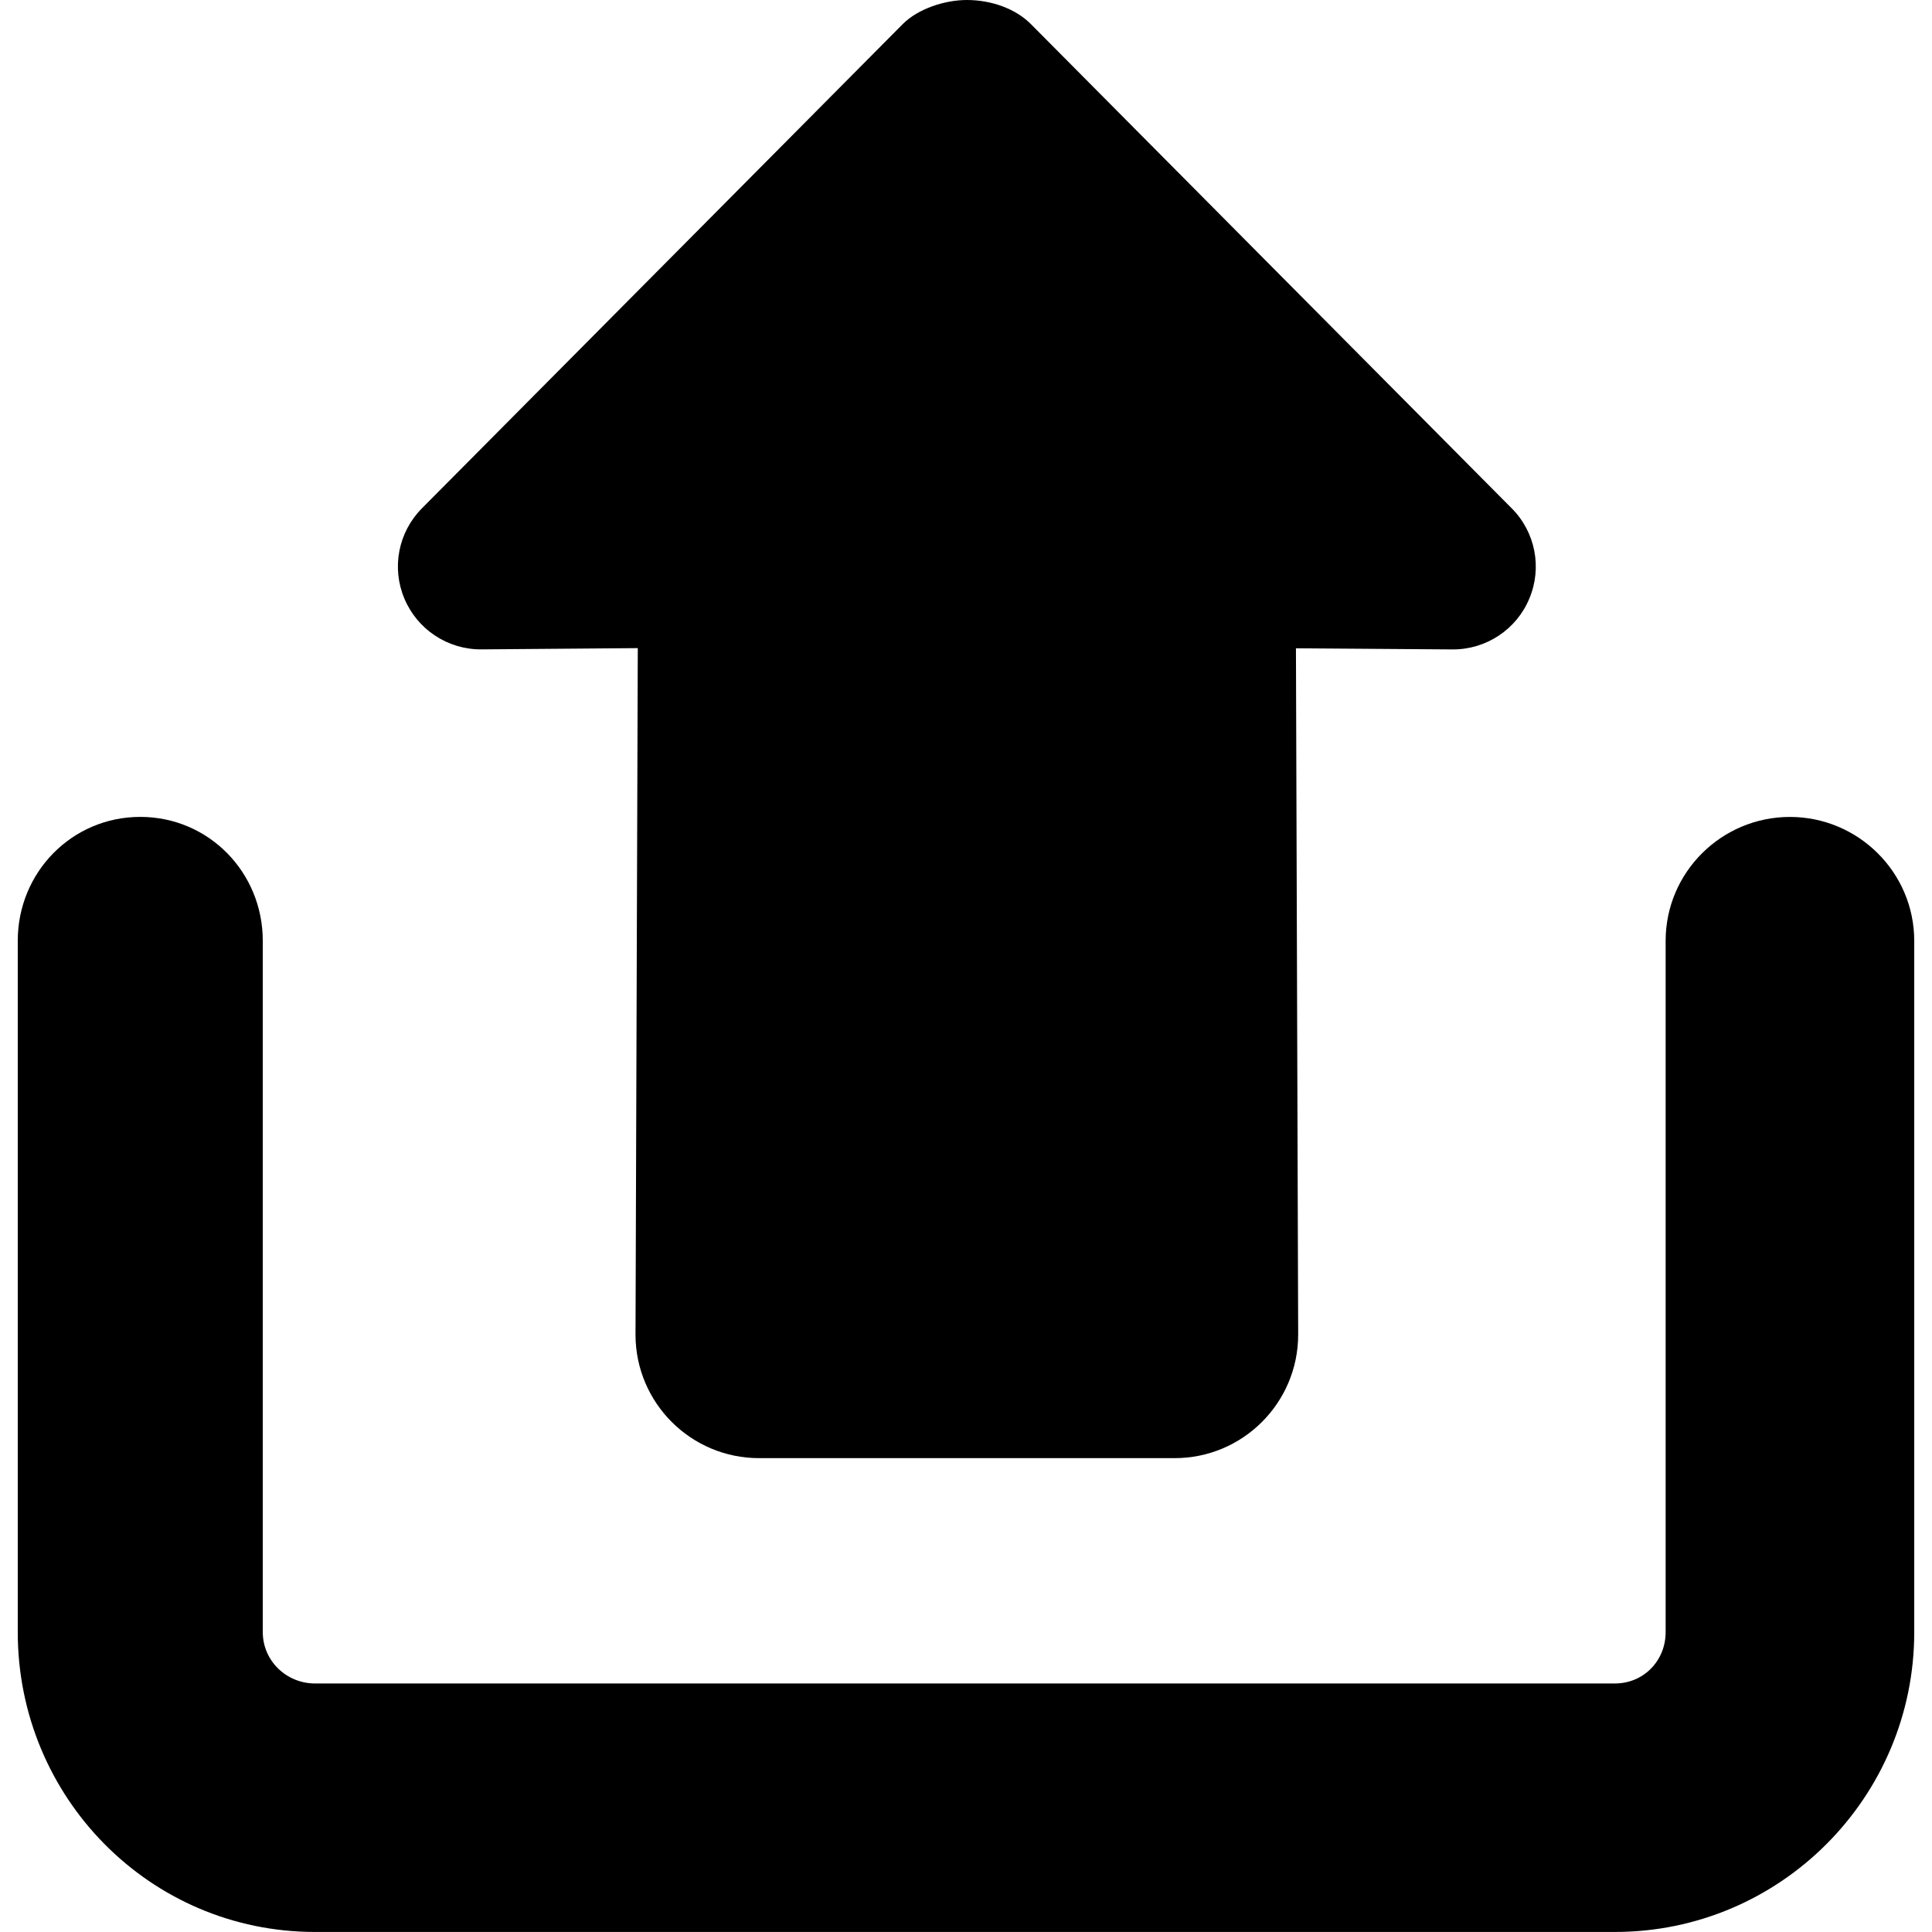
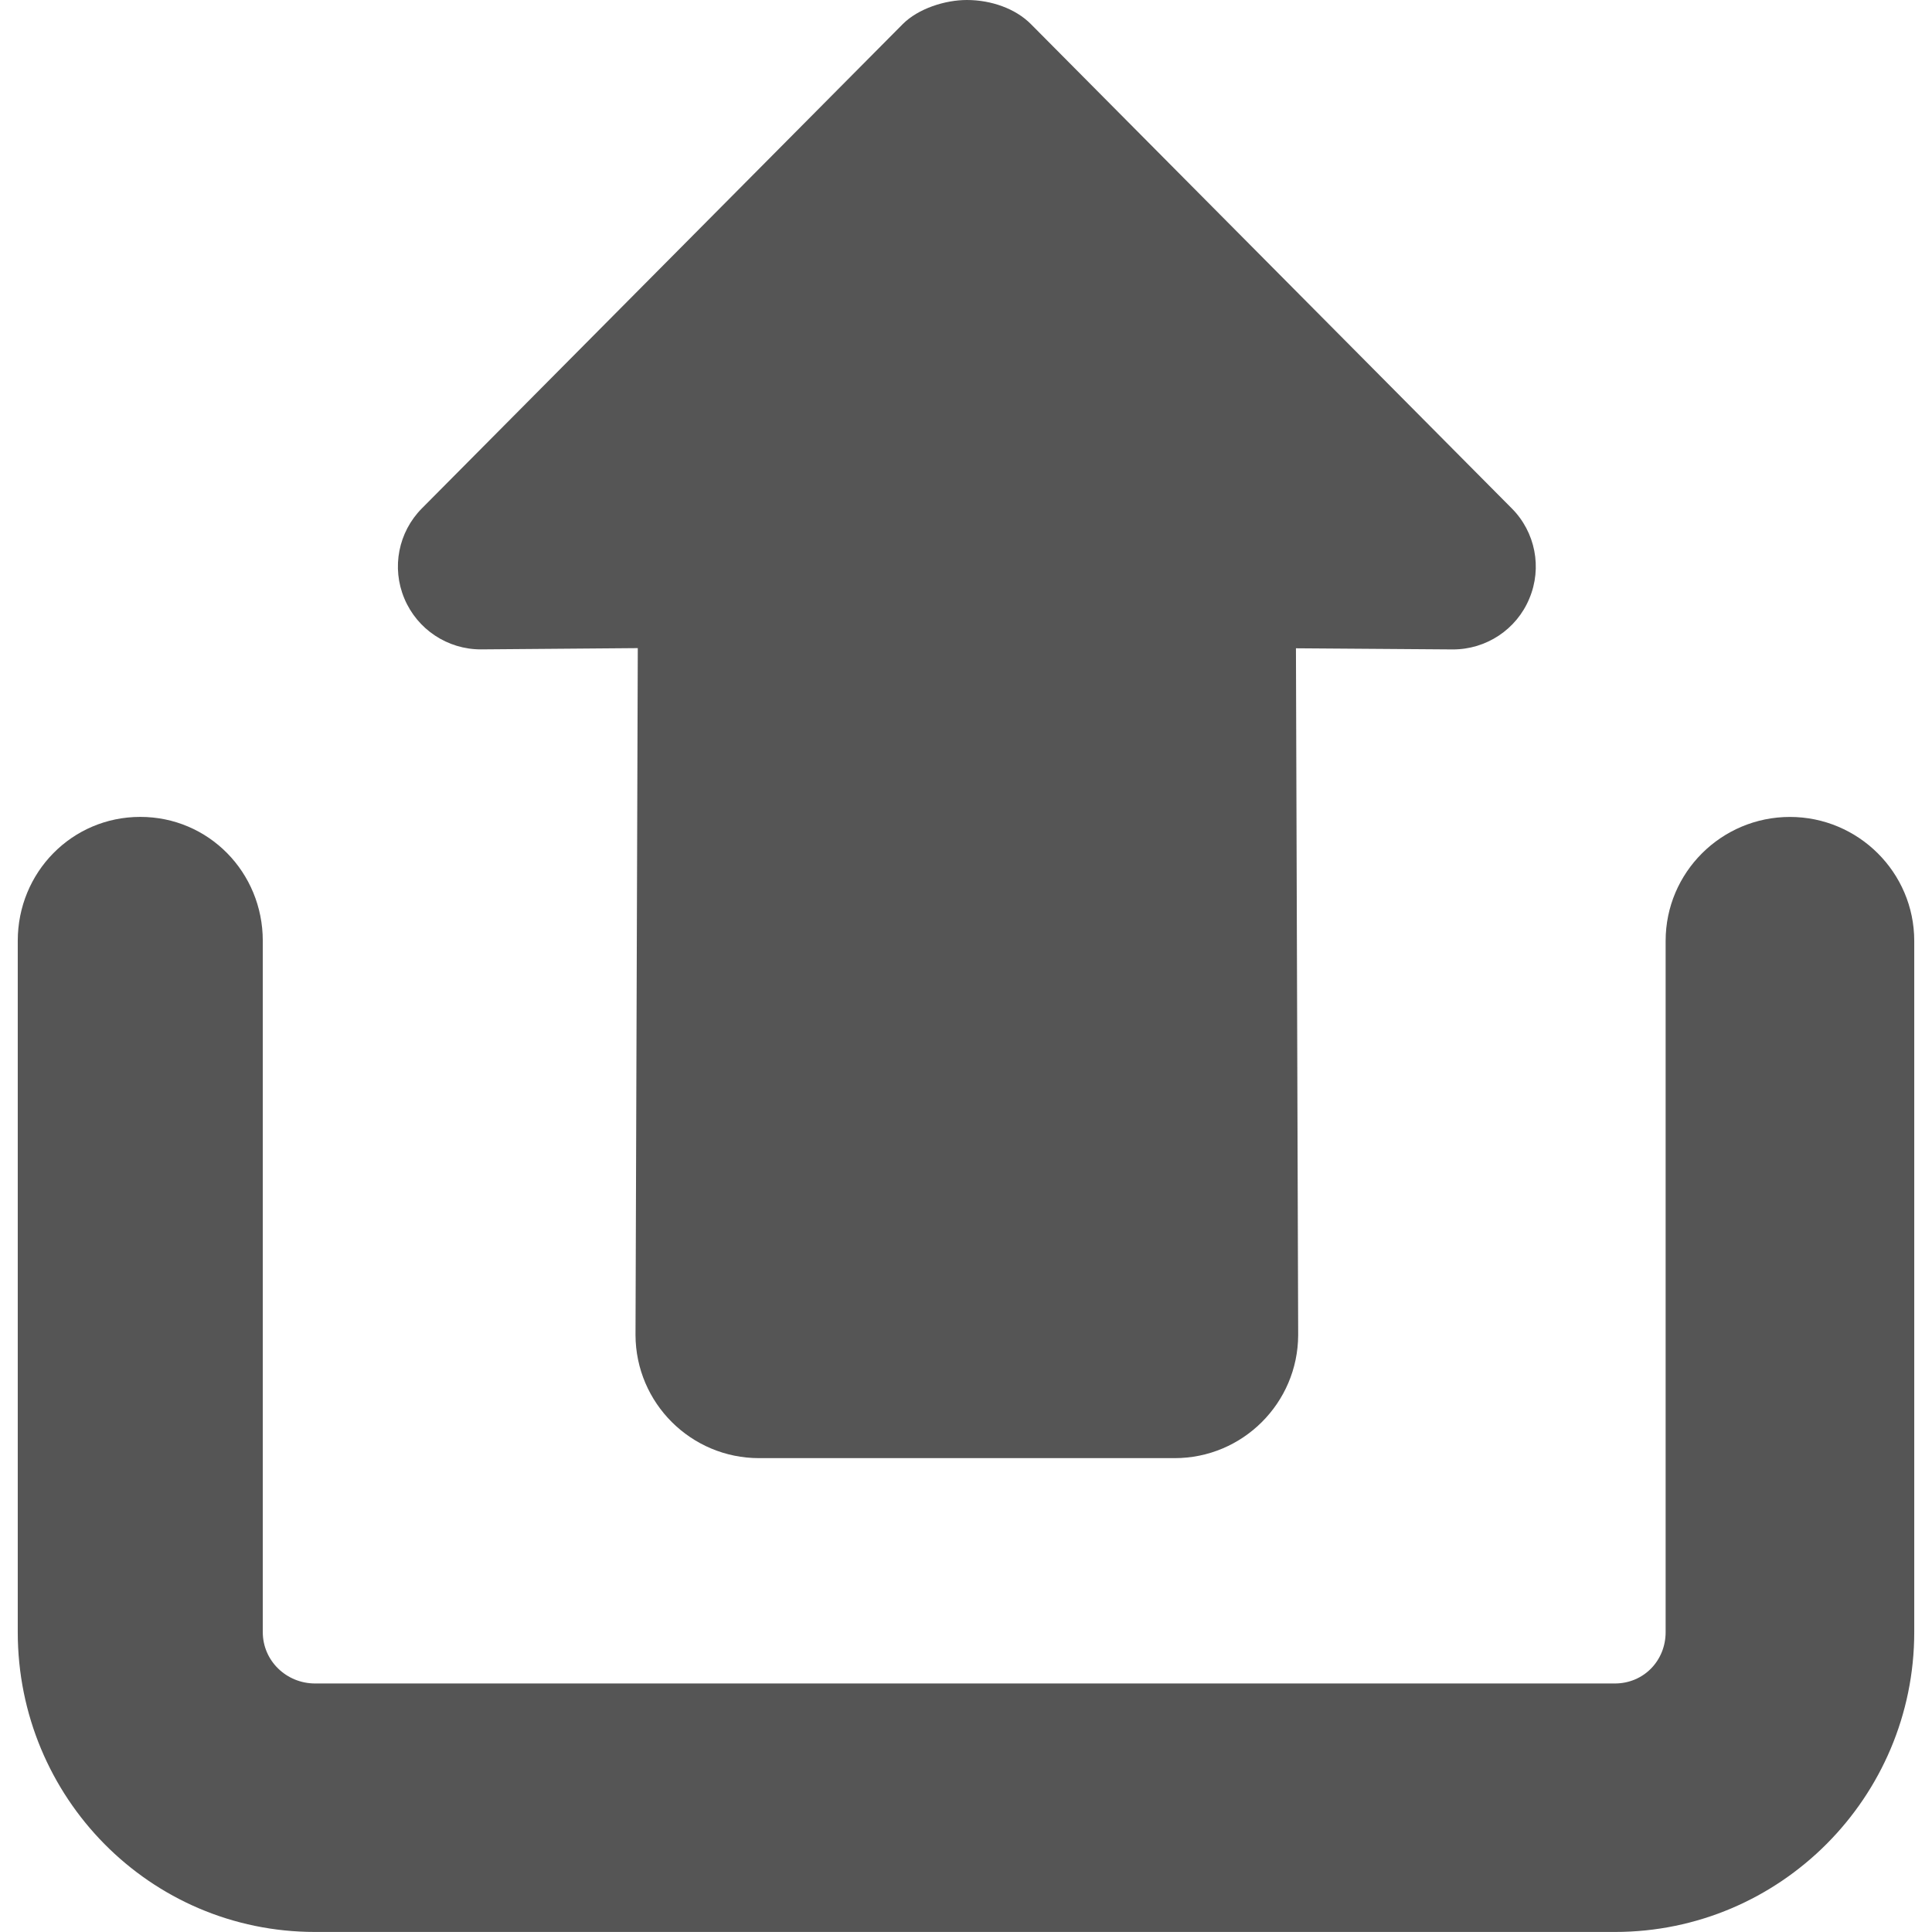
<svg xmlns="http://www.w3.org/2000/svg" version="1.1" id="Capa_1" x="0px" y="0px" width="45.811px" height="45.811px" viewBox="0 0 45.811 45.811" style="enable-background:new 0 0 45.811 45.811;" xml:space="preserve">
  <g>
    <g>
-       <path d="M24.446,0.573C24.079,0.203,23.502,0,22.925,0c-0.516,0-1.153,0.203-1.52,0.572l-11.4,11.481    c-0.56,0.563-0.725,1.408-0.417,2.139c0.306,0.731,1.022,1.207,1.815,1.206l3.72-0.03l-0.054,16.288    c0.006,1.613,1.316,2.919,2.93,2.919h9.855c1.611,0,2.922-1.306,2.928-2.919l-0.053-16.284l3.719,0.027    c0.793,0.002,1.512-0.474,1.815-1.206c0.308-0.73,0.144-1.577-0.417-2.139L24.446,0.573z" />
-       <path d="M42.442,19.371c-1.623,0-2.947,1.315-2.947,2.938v16.392c0,0.678-0.522,1.217-1.203,1.217H7.47    c-0.68,0-1.239-0.539-1.239-1.217V22.308c0-1.622-1.282-2.938-2.905-2.938c-1.622,0-2.905,1.315-2.905,2.938V38.7    c0,3.918,3.131,7.11,7.05,7.11h30.821c3.92,0,7.098-3.192,7.098-7.11V22.308C45.389,20.686,44.063,19.371,42.442,19.371z" />
+       <path style="fill:#555;" d="M24.446,0.573C24.079,0.203,23.502,0,22.925,0c-0.516,0-1.153,0.203-1.52,0.572l-11.4,11.481    c-0.56,0.563-0.725,1.408-0.417,2.139c0.306,0.731,1.022,1.207,1.815,1.206l3.72-0.03l-0.054,16.288    c0.006,1.613,1.316,2.919,2.93,2.919h9.855c1.611,0,2.922-1.306,2.928-2.919l-0.053-16.284l3.719,0.027    c0.793,0.002,1.512-0.474,1.815-1.206c0.308-0.73,0.144-1.577-0.417-2.139L24.446,0.573z" />
+       <path style="fill:#555;" d="M42.442,19.371c-1.623,0-2.947,1.315-2.947,2.938v16.392c0,0.678-0.522,1.217-1.203,1.217H7.47    c-0.68,0-1.239-0.539-1.239-1.217V22.308c0-1.622-1.282-2.938-2.905-2.938c-1.622,0-2.905,1.315-2.905,2.938V38.7    c0,3.918,3.131,7.11,7.05,7.11h30.821c3.92,0,7.098-3.192,7.098-7.11V22.308C45.389,20.686,44.063,19.371,42.442,19.371z" />
    </g>
  </g>
  <g>
</g>
  <g>
</g>
  <g>
</g>
  <g>
</g>
  <g>
</g>
  <g>
</g>
  <g>
</g>
  <g>
</g>
  <g>
</g>
  <g>
</g>
  <g>
</g>
  <g>
</g>
  <g>
</g>
  <g>
</g>
  <g>
</g>
</svg>
